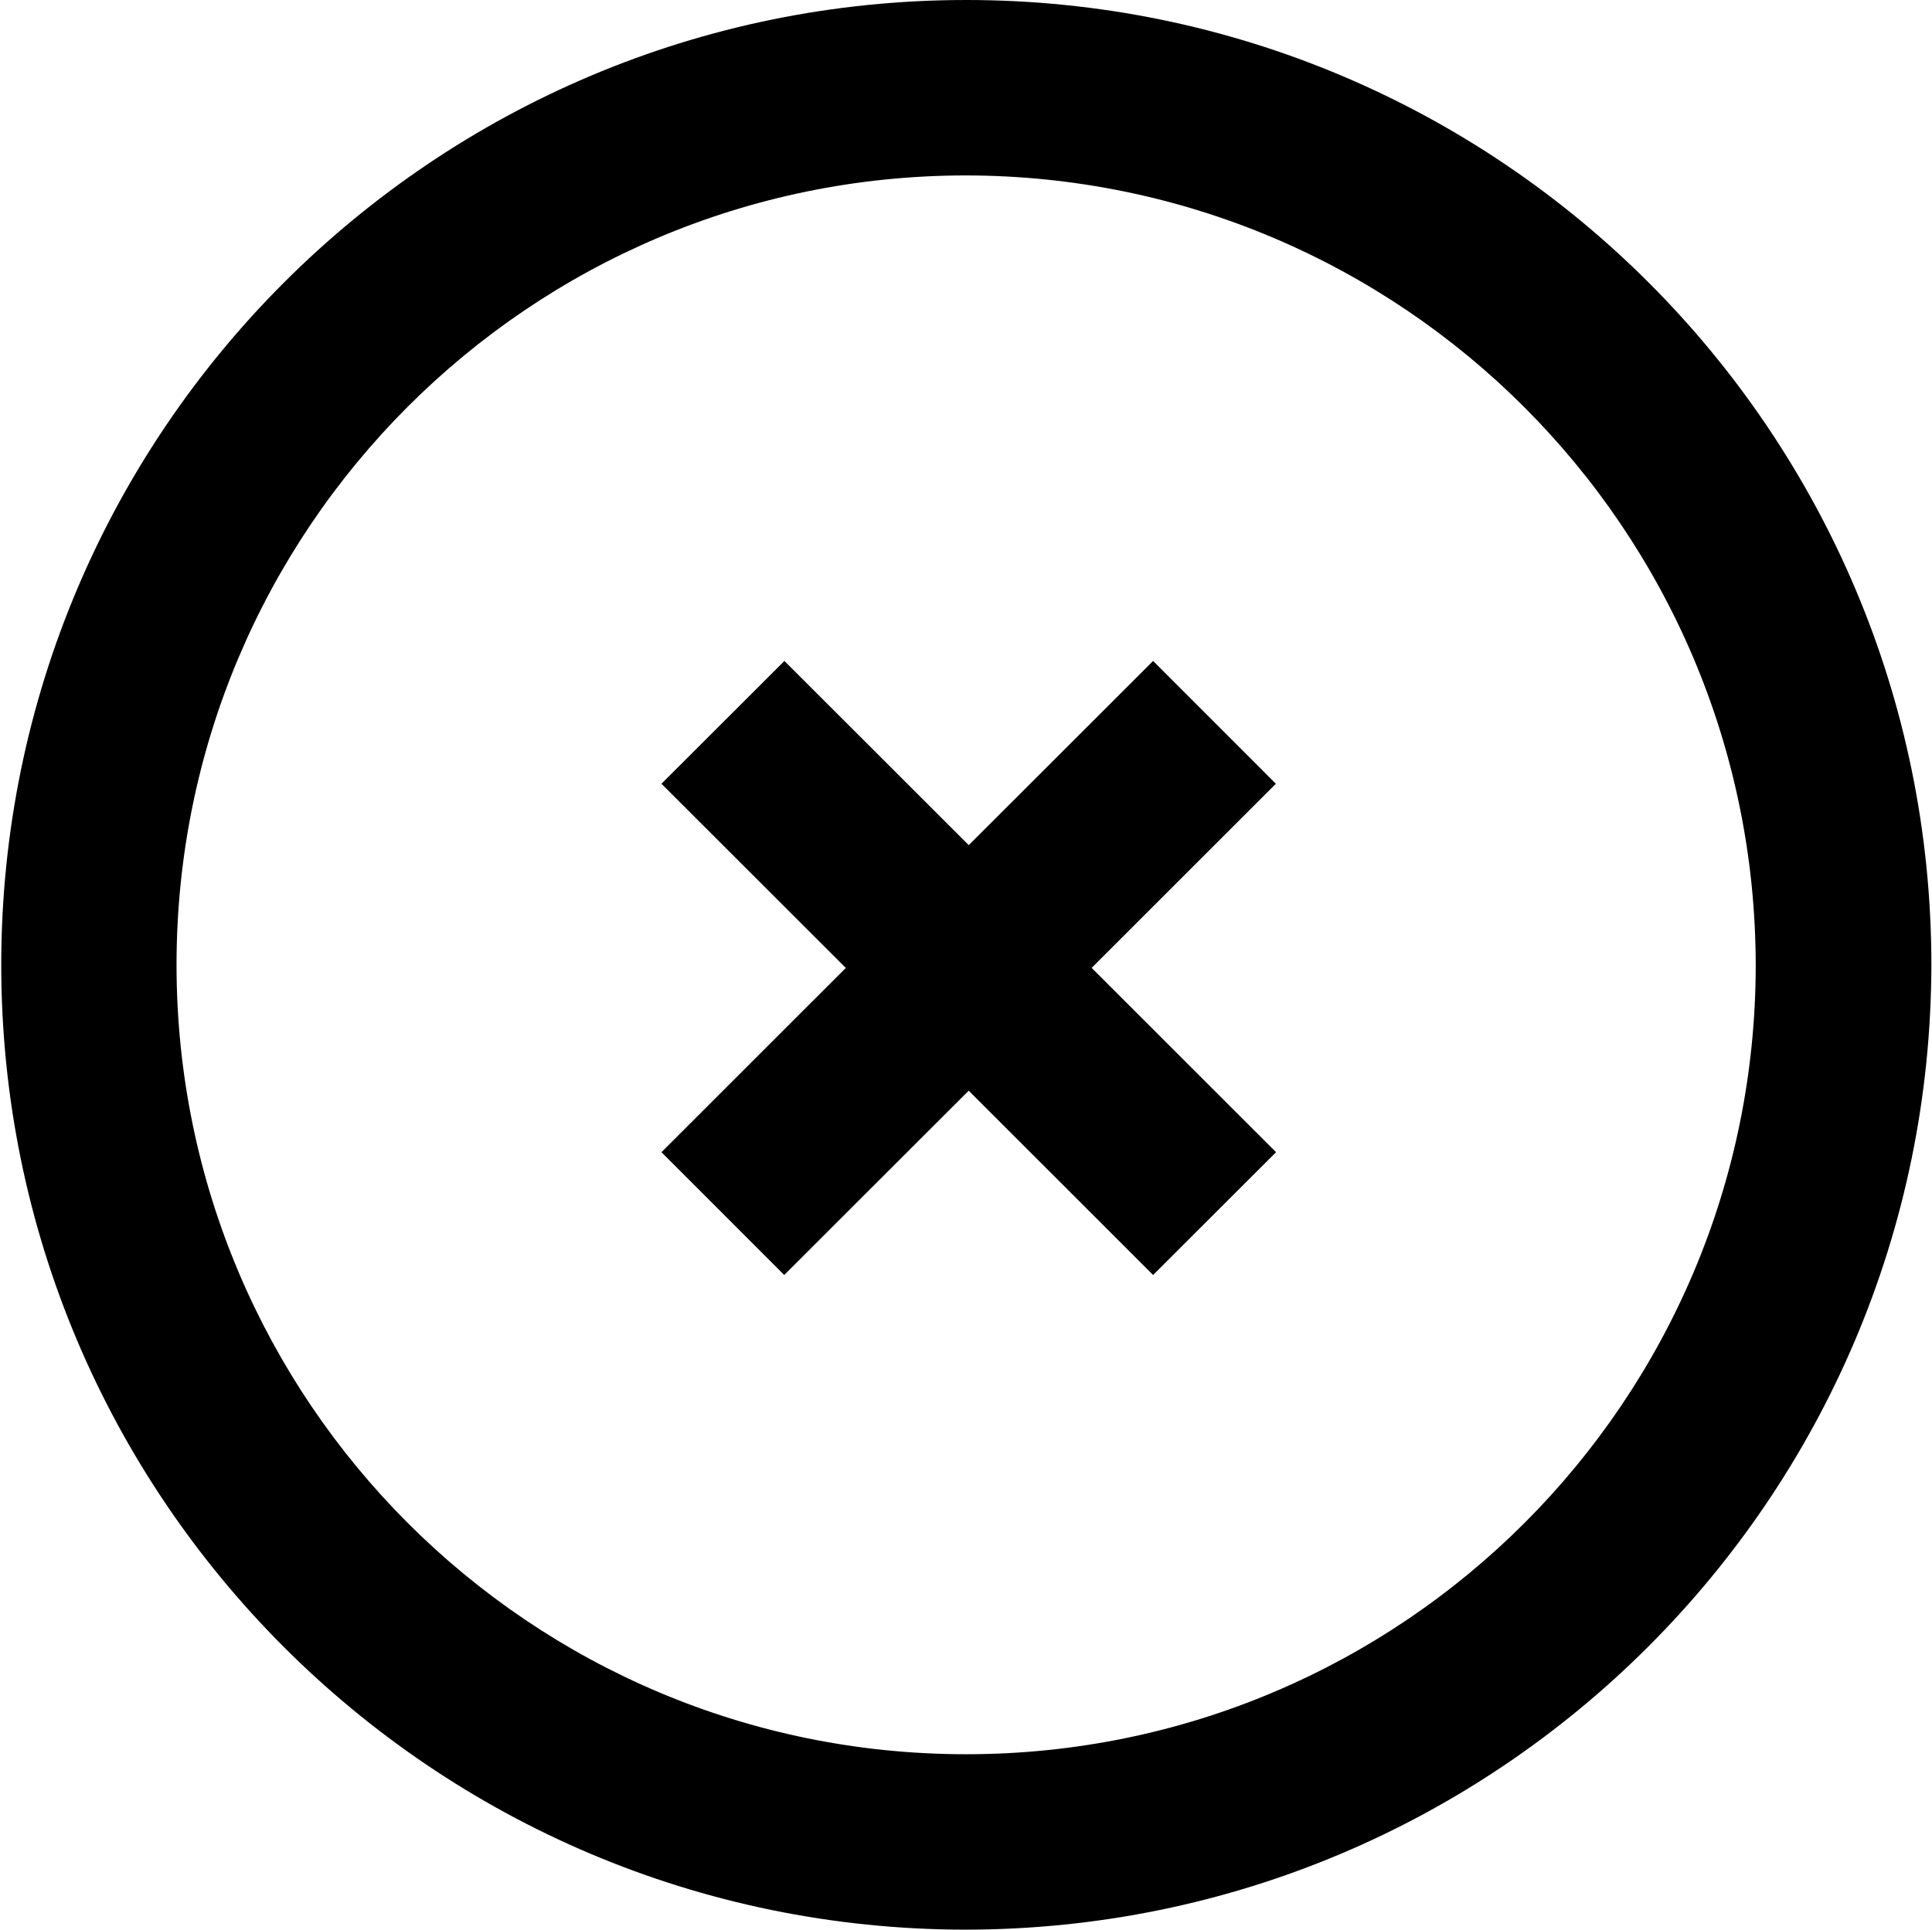
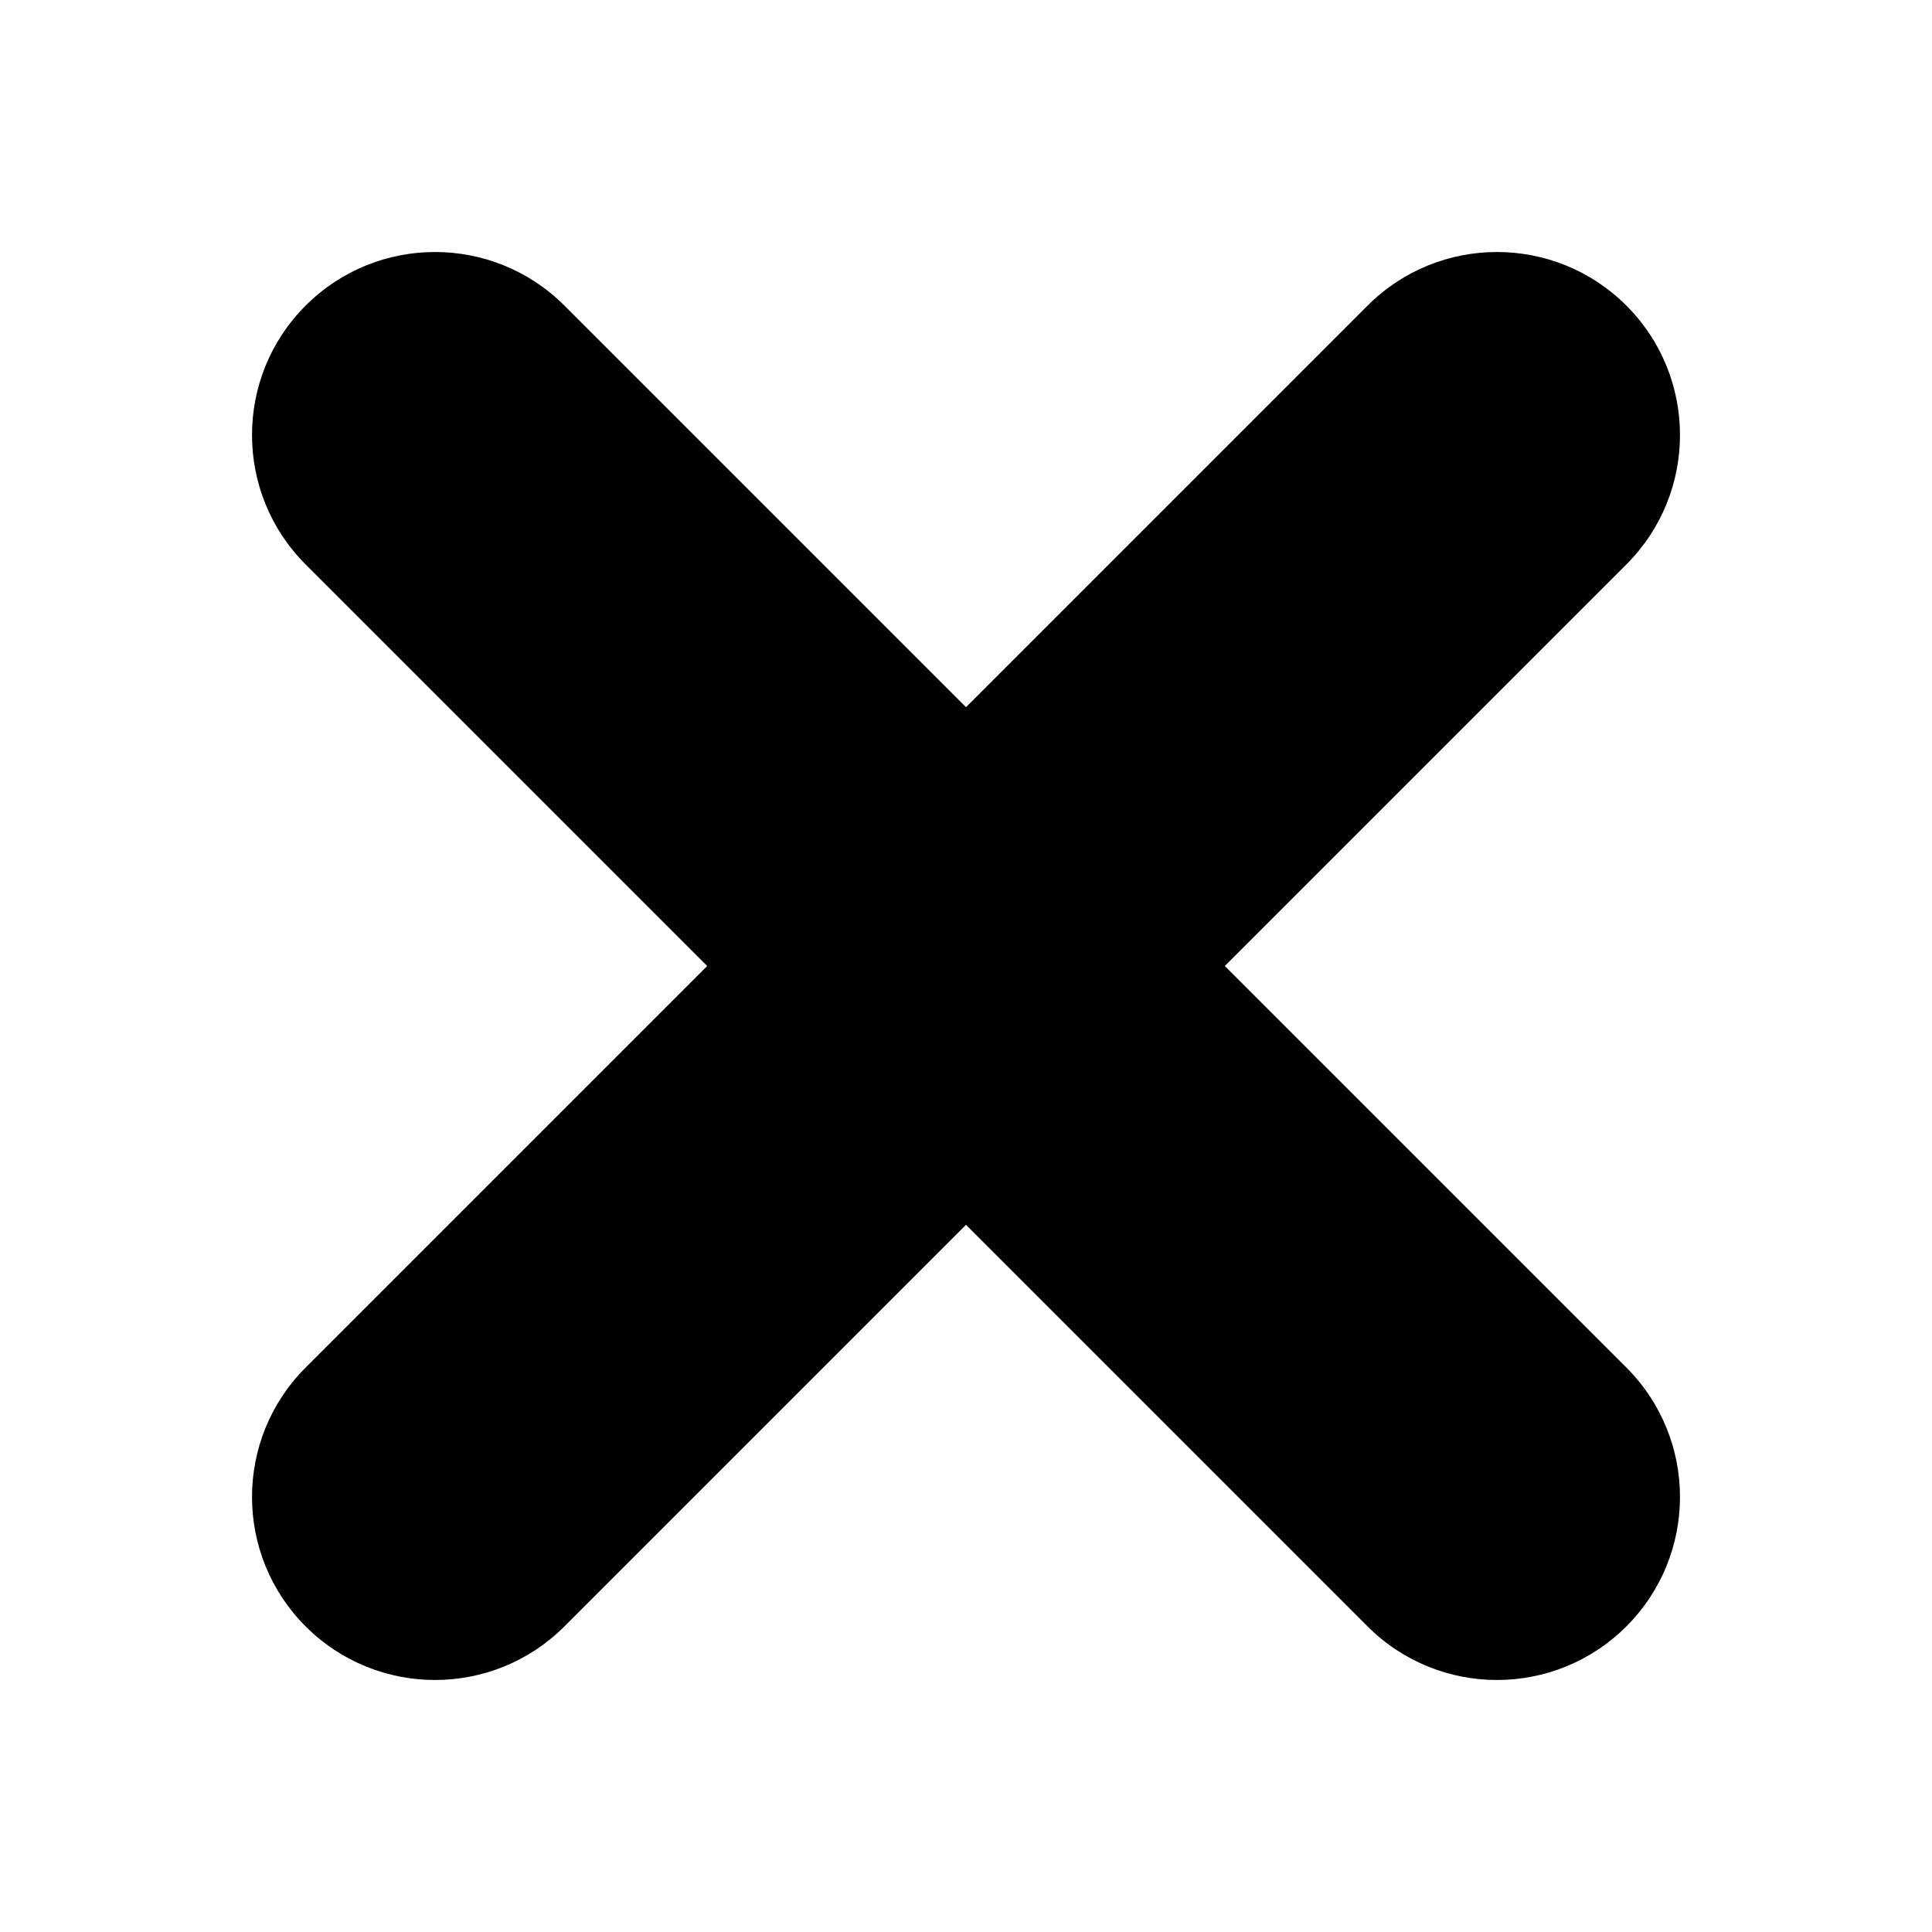
- <svg xmlns="http://www.w3.org/2000/svg" t="1579519660577" class="icon" viewBox="0 0 1025 1024" version="1.1" p-id="2091" width="200.195" height="200">
+ <svg xmlns="http://www.w3.org/2000/svg" t="1579678667681" class="icon" viewBox="0 0 1024 1024" version="1.1" p-id="2098" width="200" height="200">
  <defs>
    <style type="text/css" />
  </defs>
-   <path d="M512.253 1024a512 512 0 1 1 512.412-512 512.792 512.792 0 0 1-512.412 512z m0-930.909a418.909 418.909 0 1 0 419.226 418.909 419.542 419.542 0 0 0-419.226-418.909z m99.519 583.497l-97.84-97.809-97.872 97.809-65.132-65.164 97.809-97.777-97.809-97.745 65.227-65.164 97.809 97.745 97.809-97.745 65.132 65.164-97.745 97.714 97.84 97.809z" p-id="2092" />
+   <path d="M649.179 512l212.839-212.84c37.881-37.881 37.881-99.298 0-137.179s-99.298-37.881-137.179 0L512 374.821l-212.839-212.84c-37.881-37.881-99.298-37.881-137.179 0s-37.881 99.298 0 137.179L374.821 512 161.982 724.84c-37.881 37.881-37.881 99.297 0 137.179 18.94 18.94 43.765 28.41 68.589 28.41 24.825 0 49.649-9.47 68.589-28.41L512 649.179l212.839 212.84c18.94 18.94 43.765 28.41 68.589 28.41s49.649-9.47 68.59-28.41c37.881-37.882 37.881-99.298 0-137.179L649.179 512z" p-id="2099" />
</svg>
